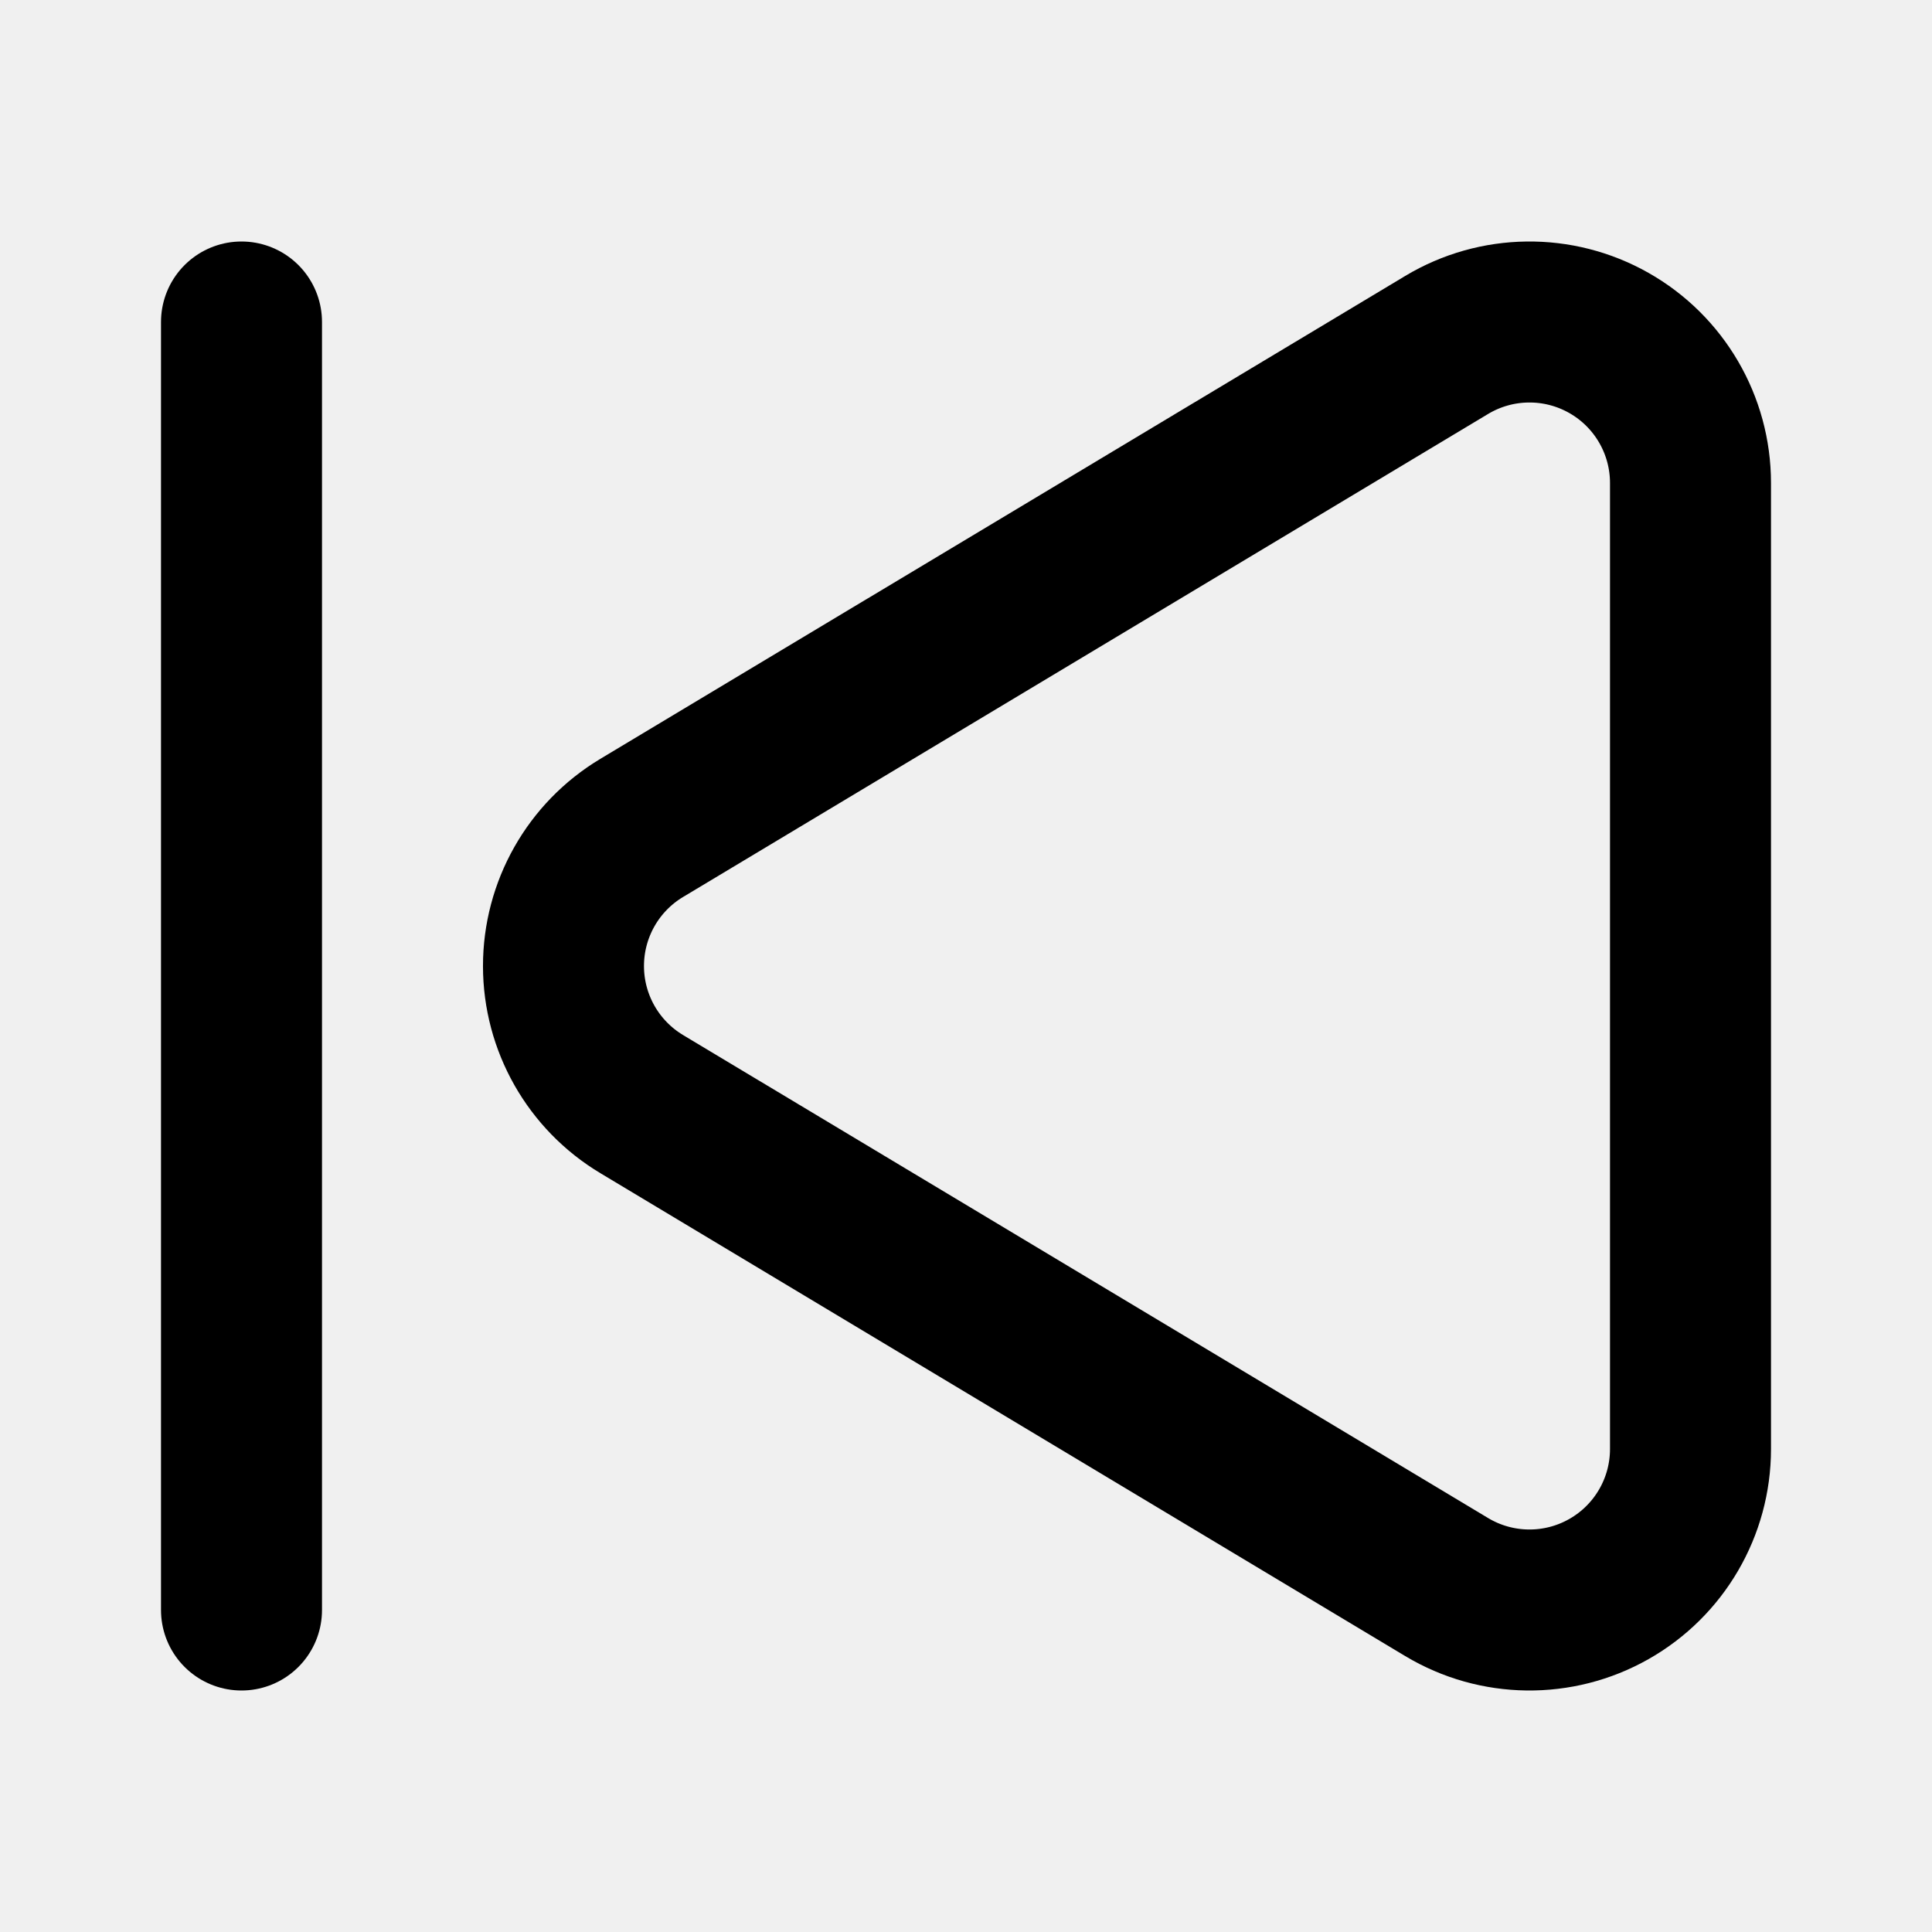
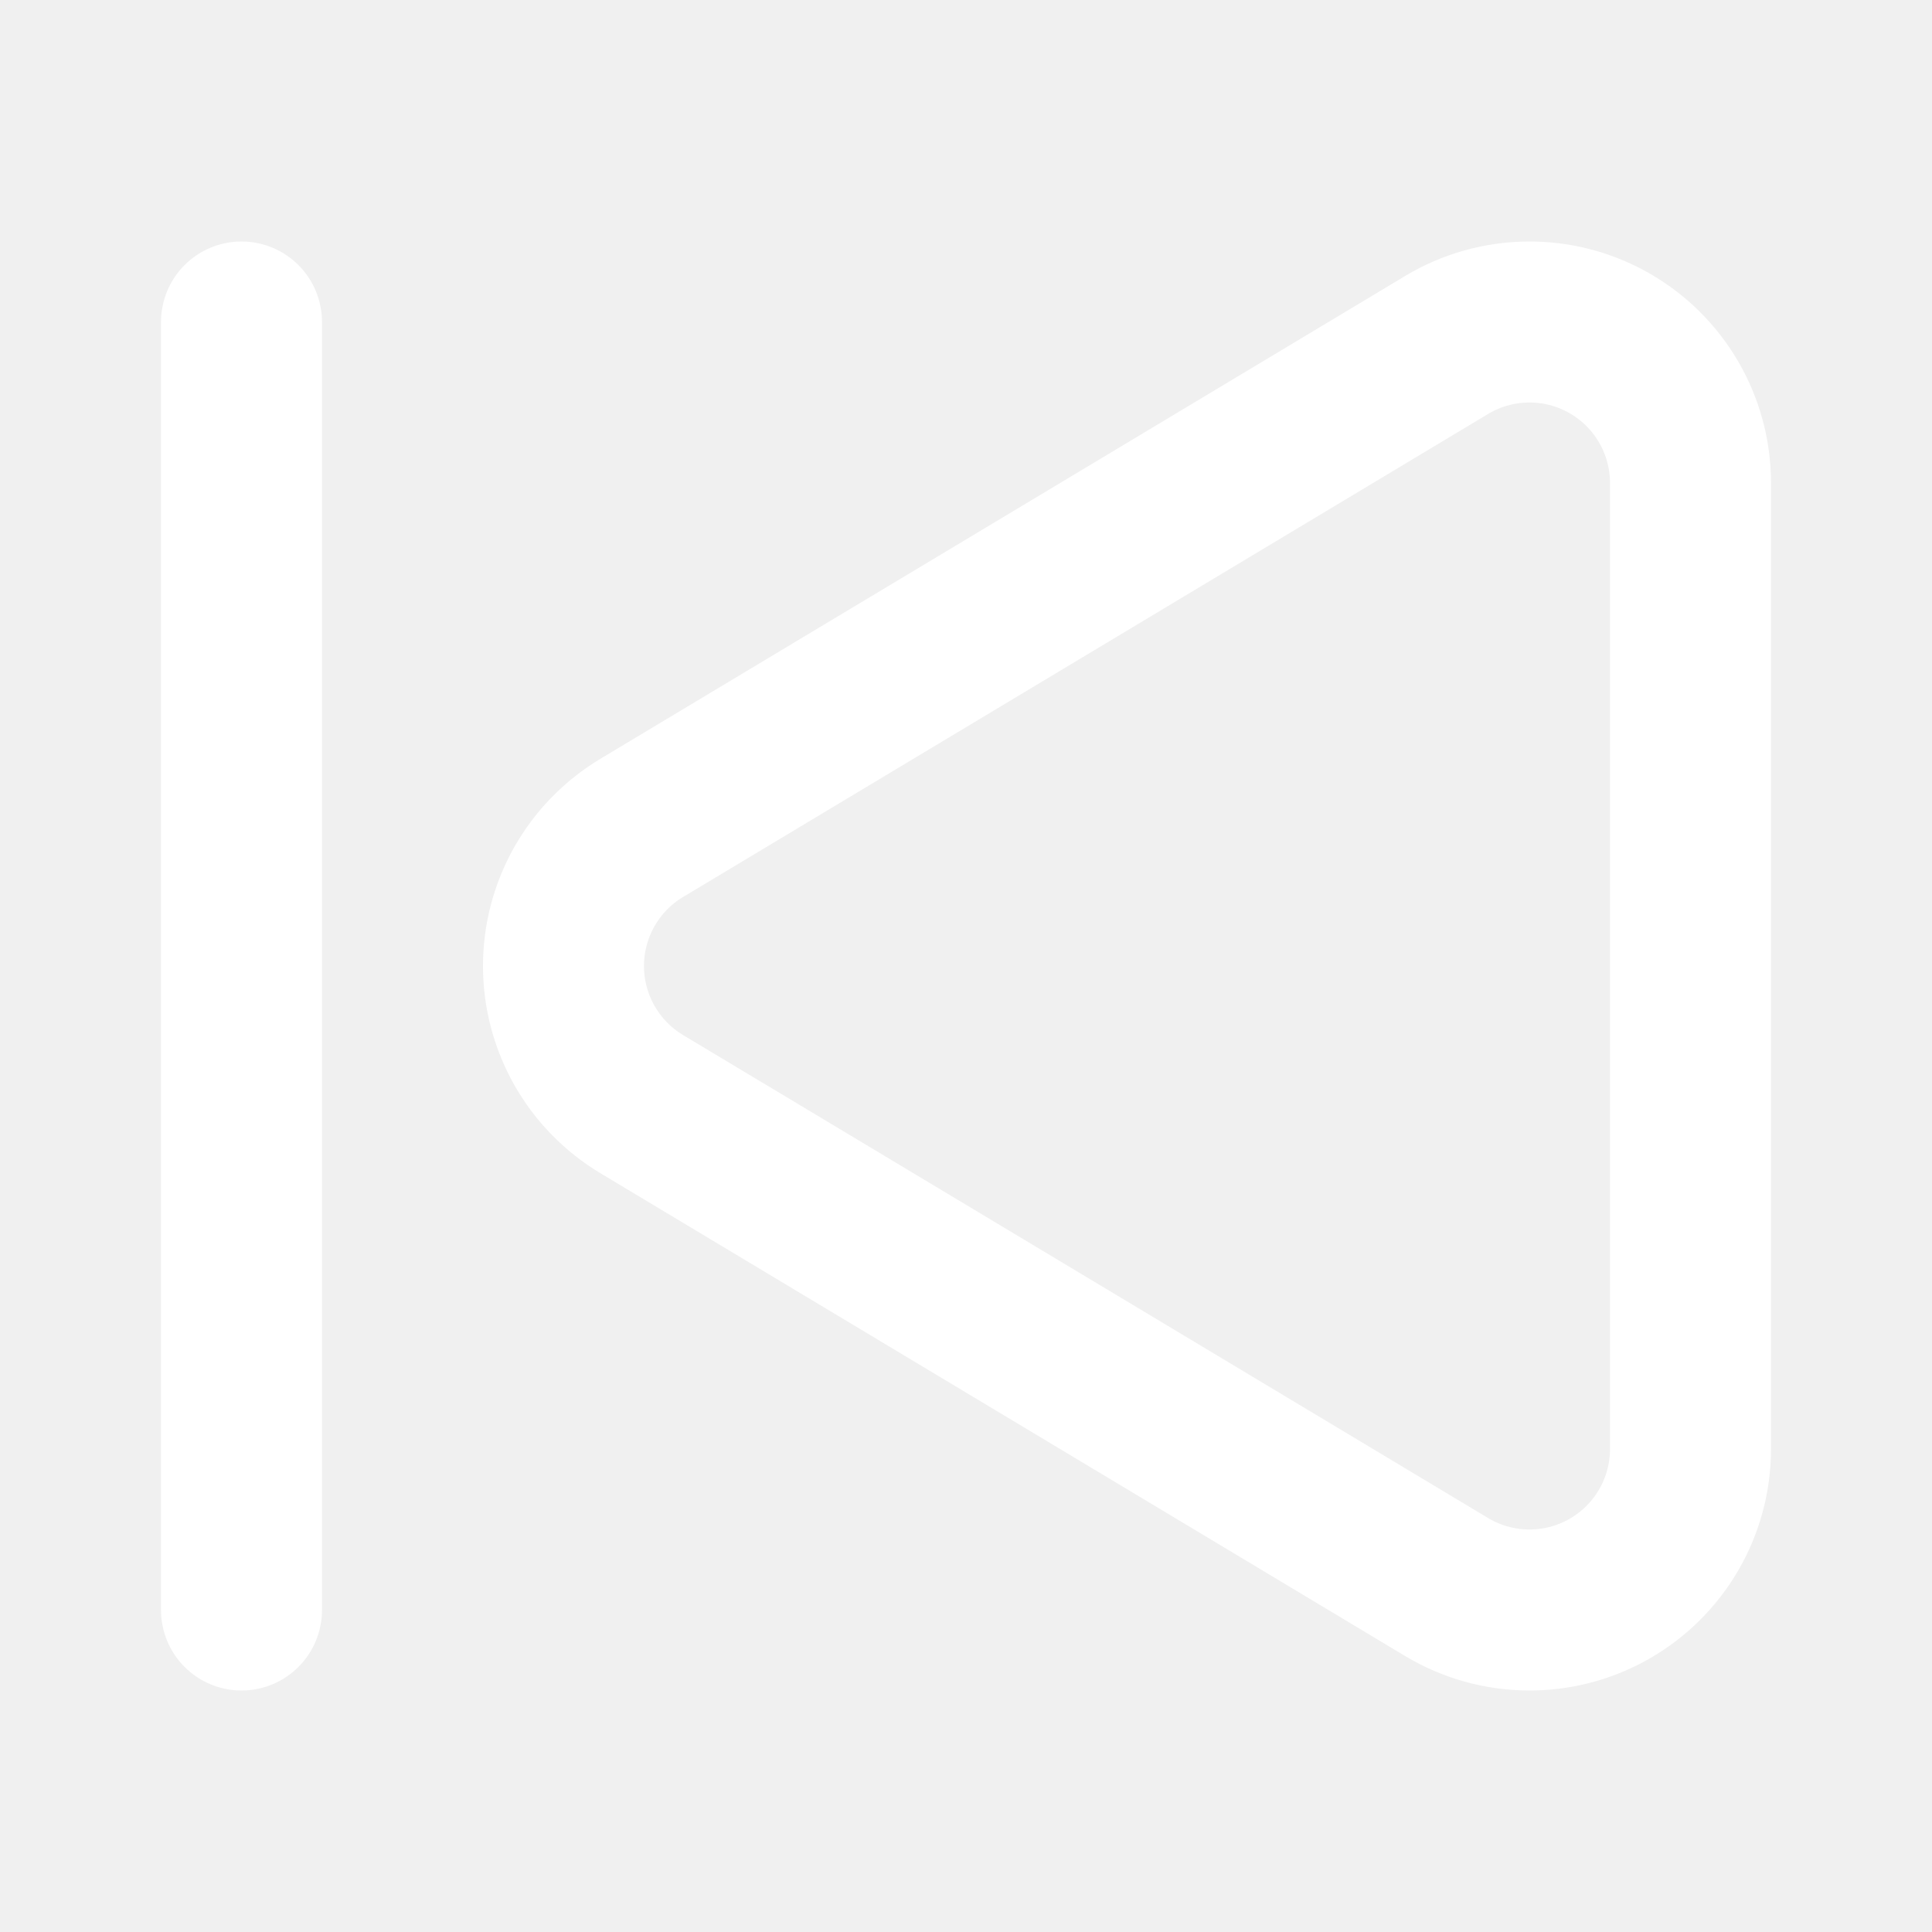
- <svg xmlns="http://www.w3.org/2000/svg" width="24" height="24" viewBox="0 0 24 24" fill="none" stroke="currentColor" stroke-width="2" stroke-linecap="round" stroke-linejoin="round" class="lucide lucide-skip-back-icon lucide-skip-back">
+ <svg xmlns="http://www.w3.org/2000/svg" width="24" height="24" viewBox="0 0 24 24" fill="none" stroke="#ffffff" stroke-width="2" stroke-linecap="round" stroke-linejoin="round" class="lucide lucide-skip-back-icon lucide-skip-back">
  <path d="M17.971 4.285A2 2 0 0 1 21 6v12a2 2 0 0 1-3.029 1.715l-9.997-5.998a2 2 0 0 1-.003-3.432z" />
  <path d="M3 20V4" />
</svg>
